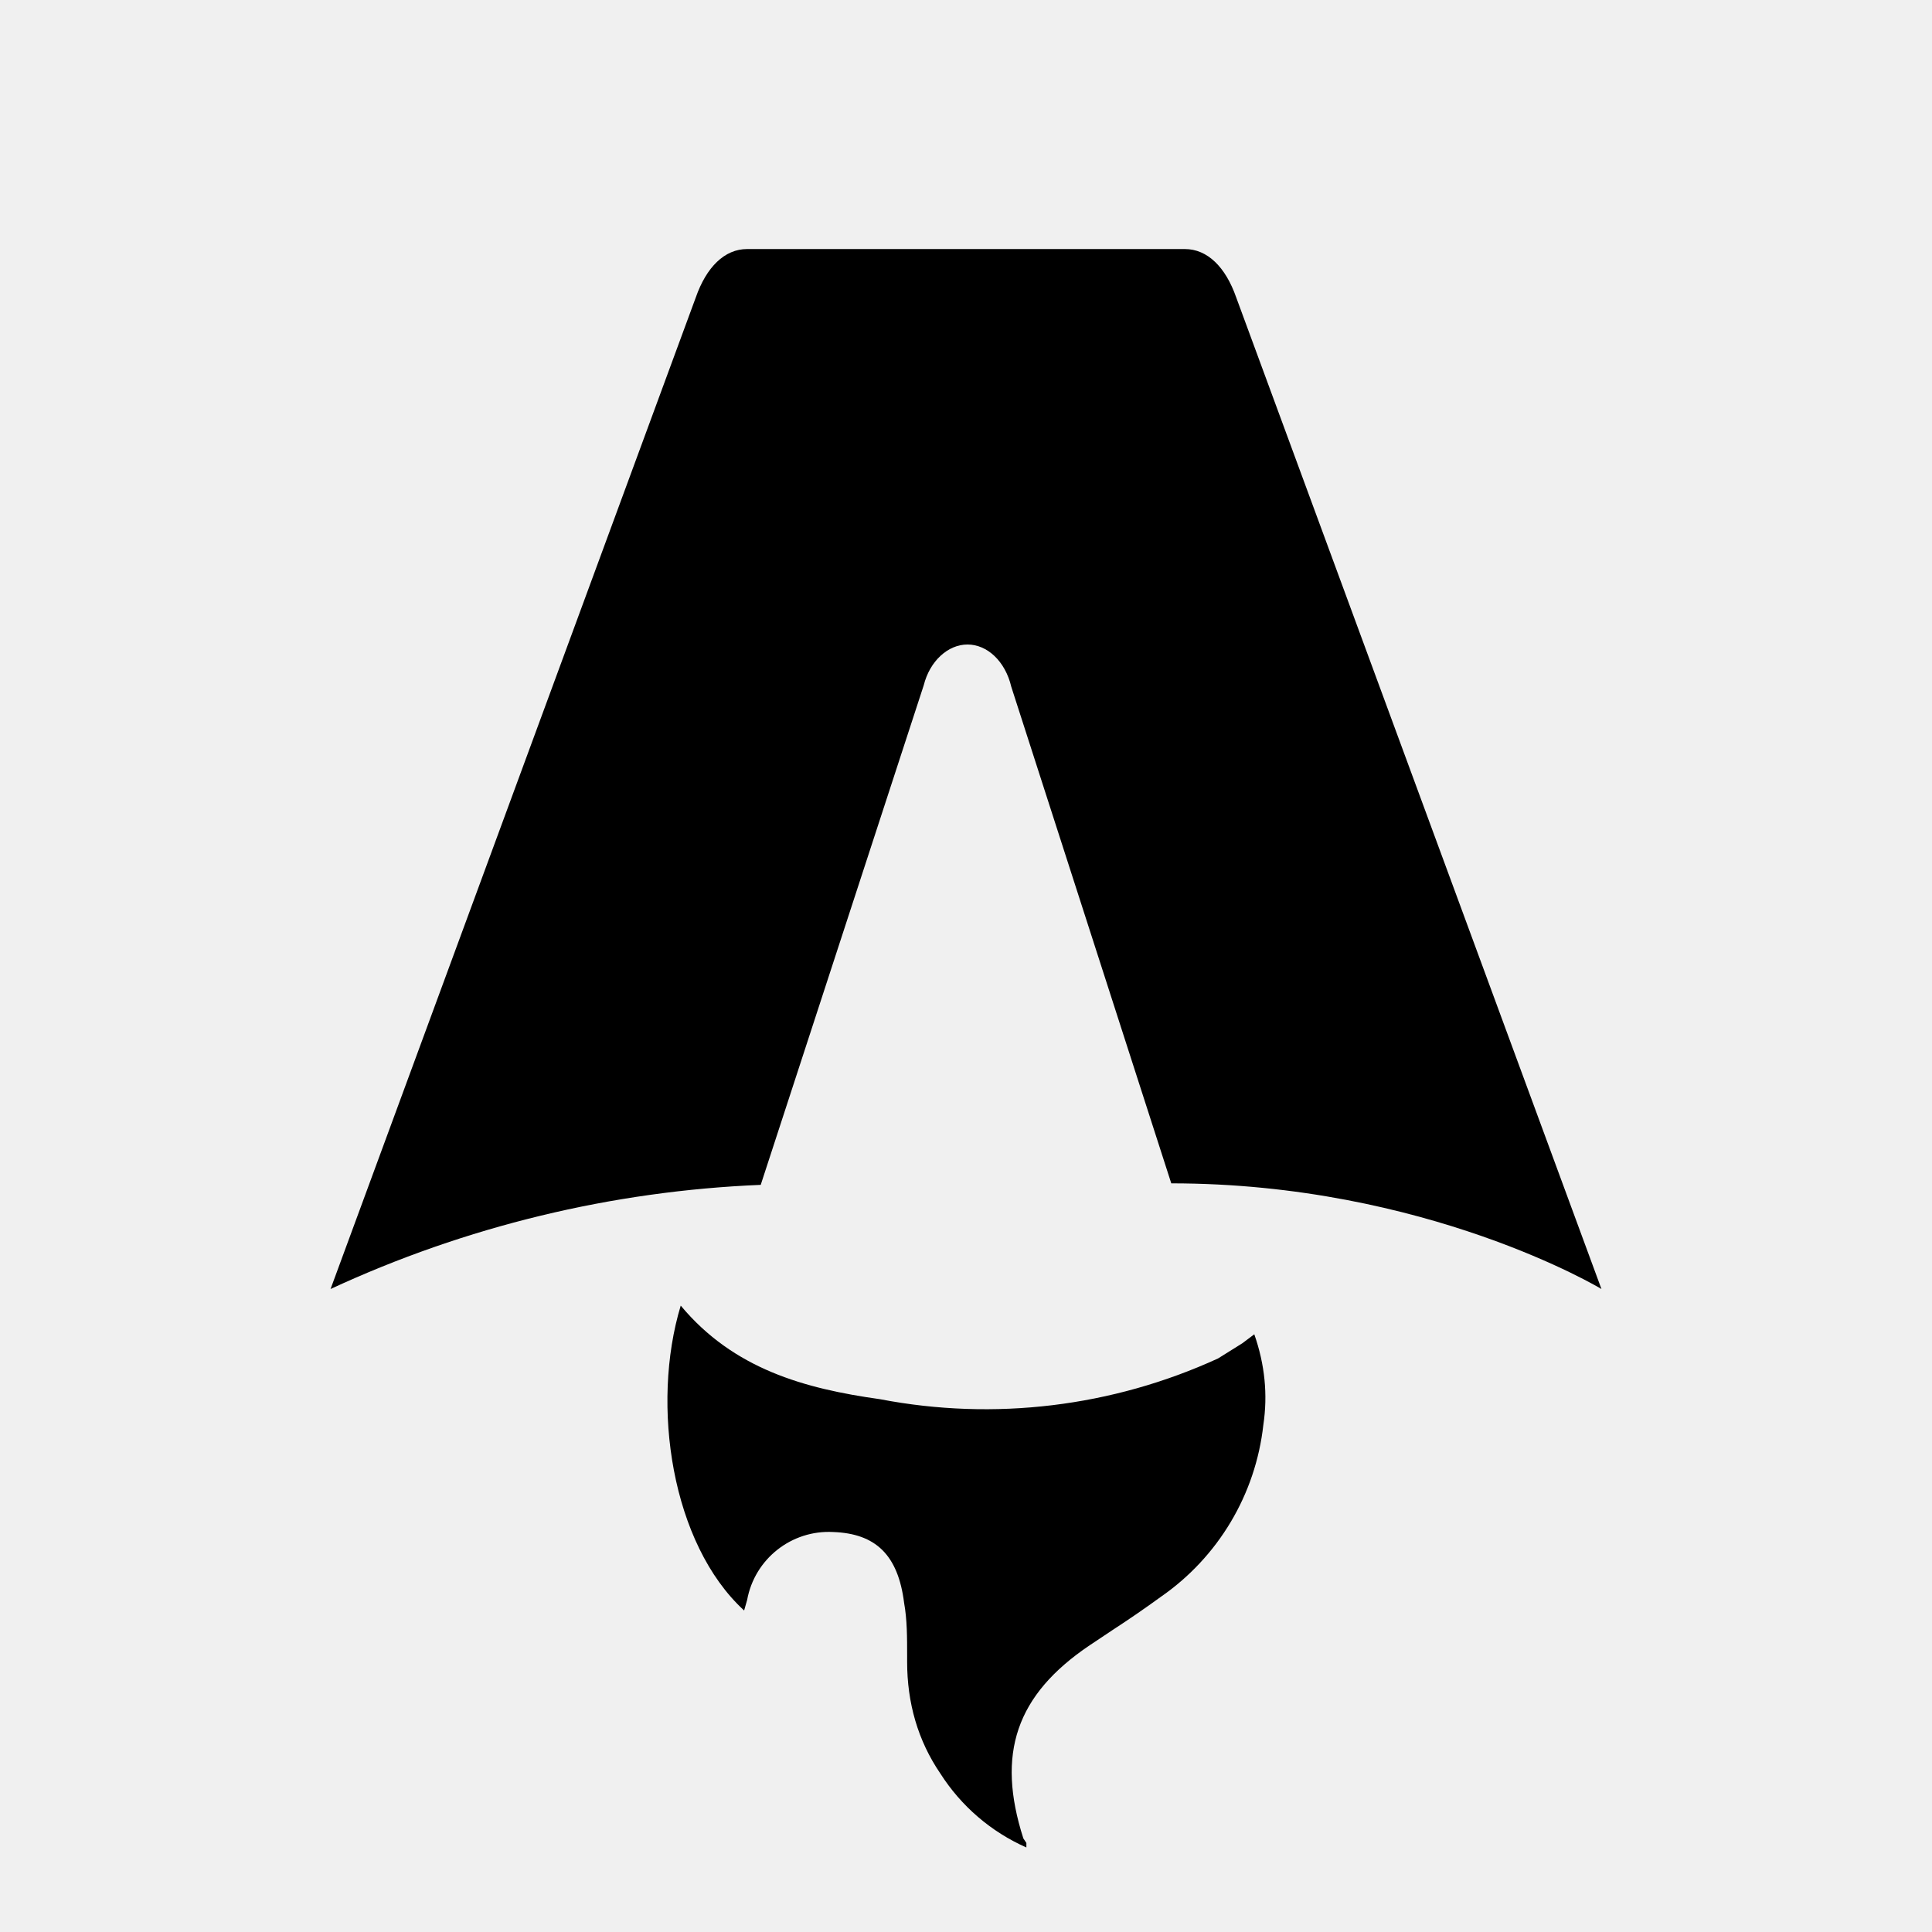
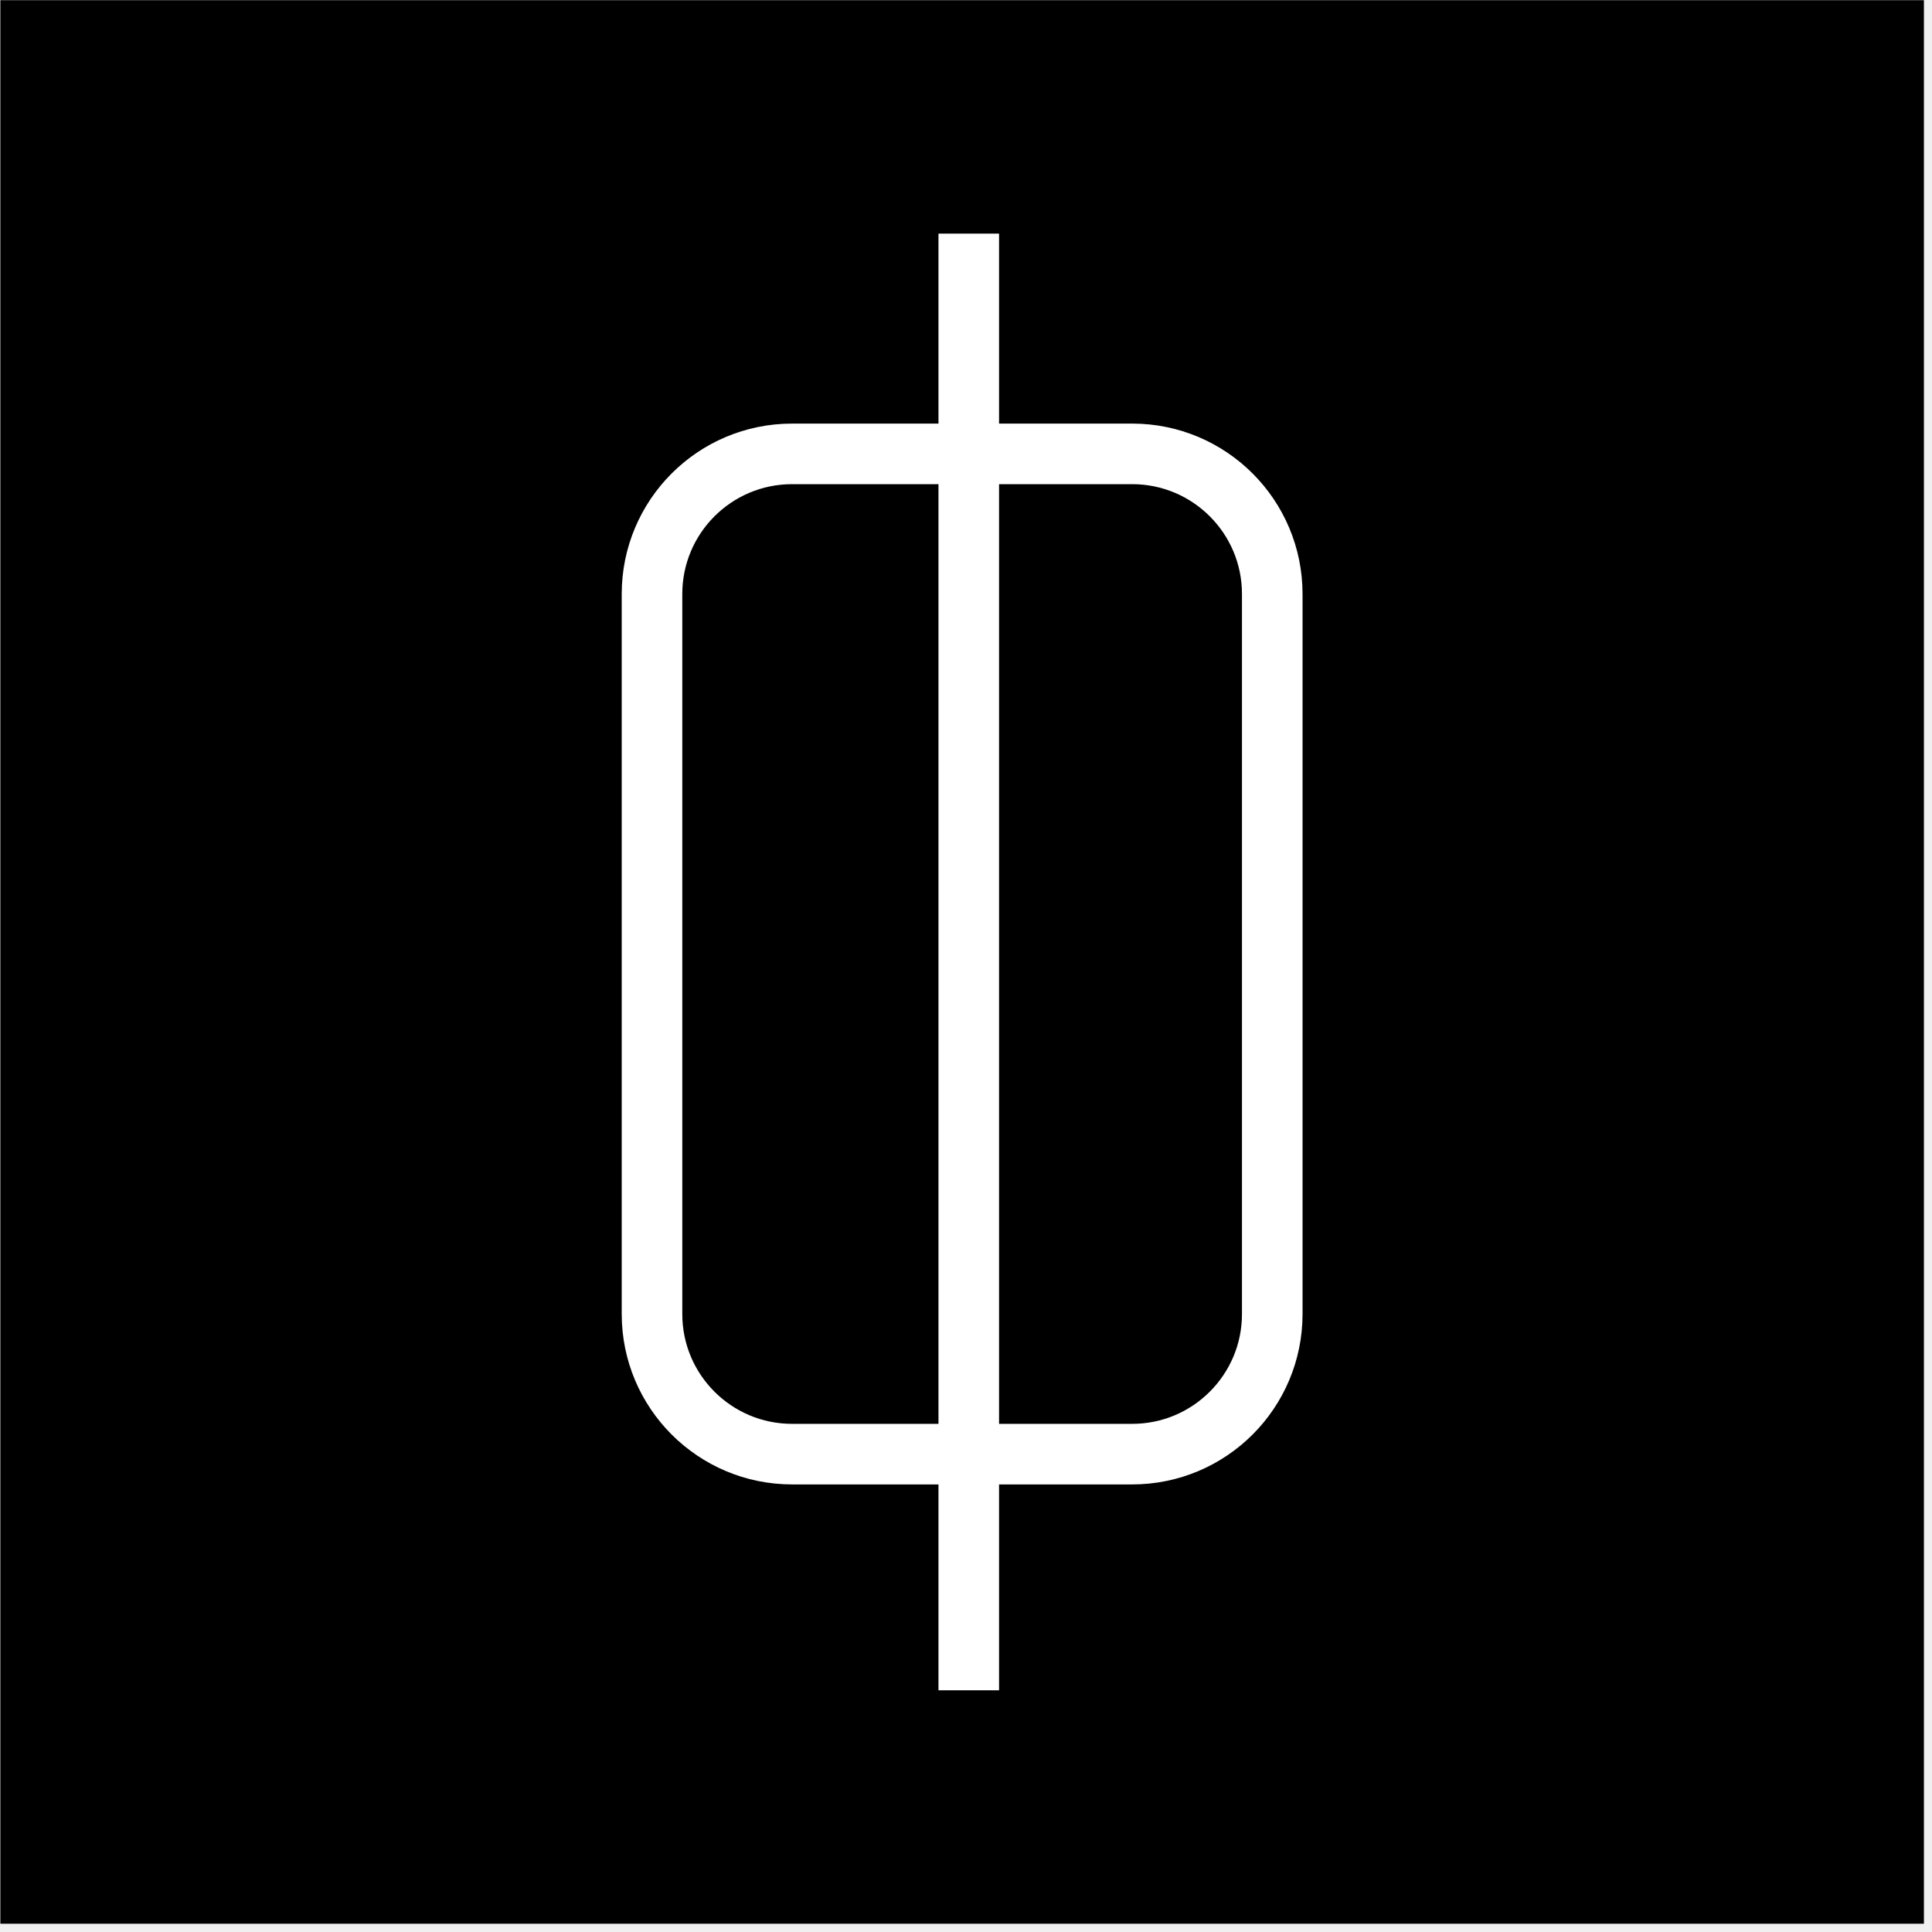
- <svg xmlns="http://www.w3.org/2000/svg" fill="none" viewBox="0 0 128 128">
-   <path d="M50.4 78.5a75.1 75.1 0 0 0-28.5 6.9l24.2-65.7c.7-2 1.9-3.2 3.4-3.2h29c1.5 0 2.7 1.2 3.4 3.2l24.2 65.7s-11.6-7-28.5-7L67 45.5c-.4-1.7-1.6-2.8-2.9-2.8-1.3 0-2.5 1.1-2.9 2.7L50.4 78.5Zm-1.1 28.2Zm-4.2-20.2c-2 6.6-.6 15.8 4.2 20.2a17.5 17.5 0 0 1 .2-.7 5.5 5.5 0 0 1 5.7-4.5c2.8.1 4.3 1.5 4.7 4.7.2 1.1.2 2.3.2 3.5v.4c0 2.7.7 5.2 2.2 7.4a13 13 0 0 0 5.7 4.9v-.3l-.2-.3c-1.8-5.6-.5-9.5 4.4-12.8l1.5-1a73 73 0 0 0 3.2-2.2 16 16 0 0 0 6.8-11.4c.3-2 .1-4-.6-6l-.8.6-1.6 1a37 37 0 0 1-22.4 2.7c-5-.7-9.7-2-13.2-6.2Z" />
-   <style>
-         path { fill: #000; }
-         @media (prefers-color-scheme: dark) {
-             path { fill: #FFF; }
-         }
-     </style>
+ <svg xmlns="http://www.w3.org/2000/svg" width="229" height="229" viewBox="0 0 229 229" fill="none">
+   <rect x="0.042" y="0.021" width="228" height="228" fill="black" />
+   <line x1="114.828" y1="27.691" x2="114.828" y2="200.35" stroke="white" stroke-width="7.18" />
+   <rect x="3.59" y="-3.59" width="73.519" height="118.561" rx="16.608" transform="matrix(1 0 -4.82682e-07 -1 73.692 168.769)" stroke="white" stroke-width="7.18" />
</svg>
